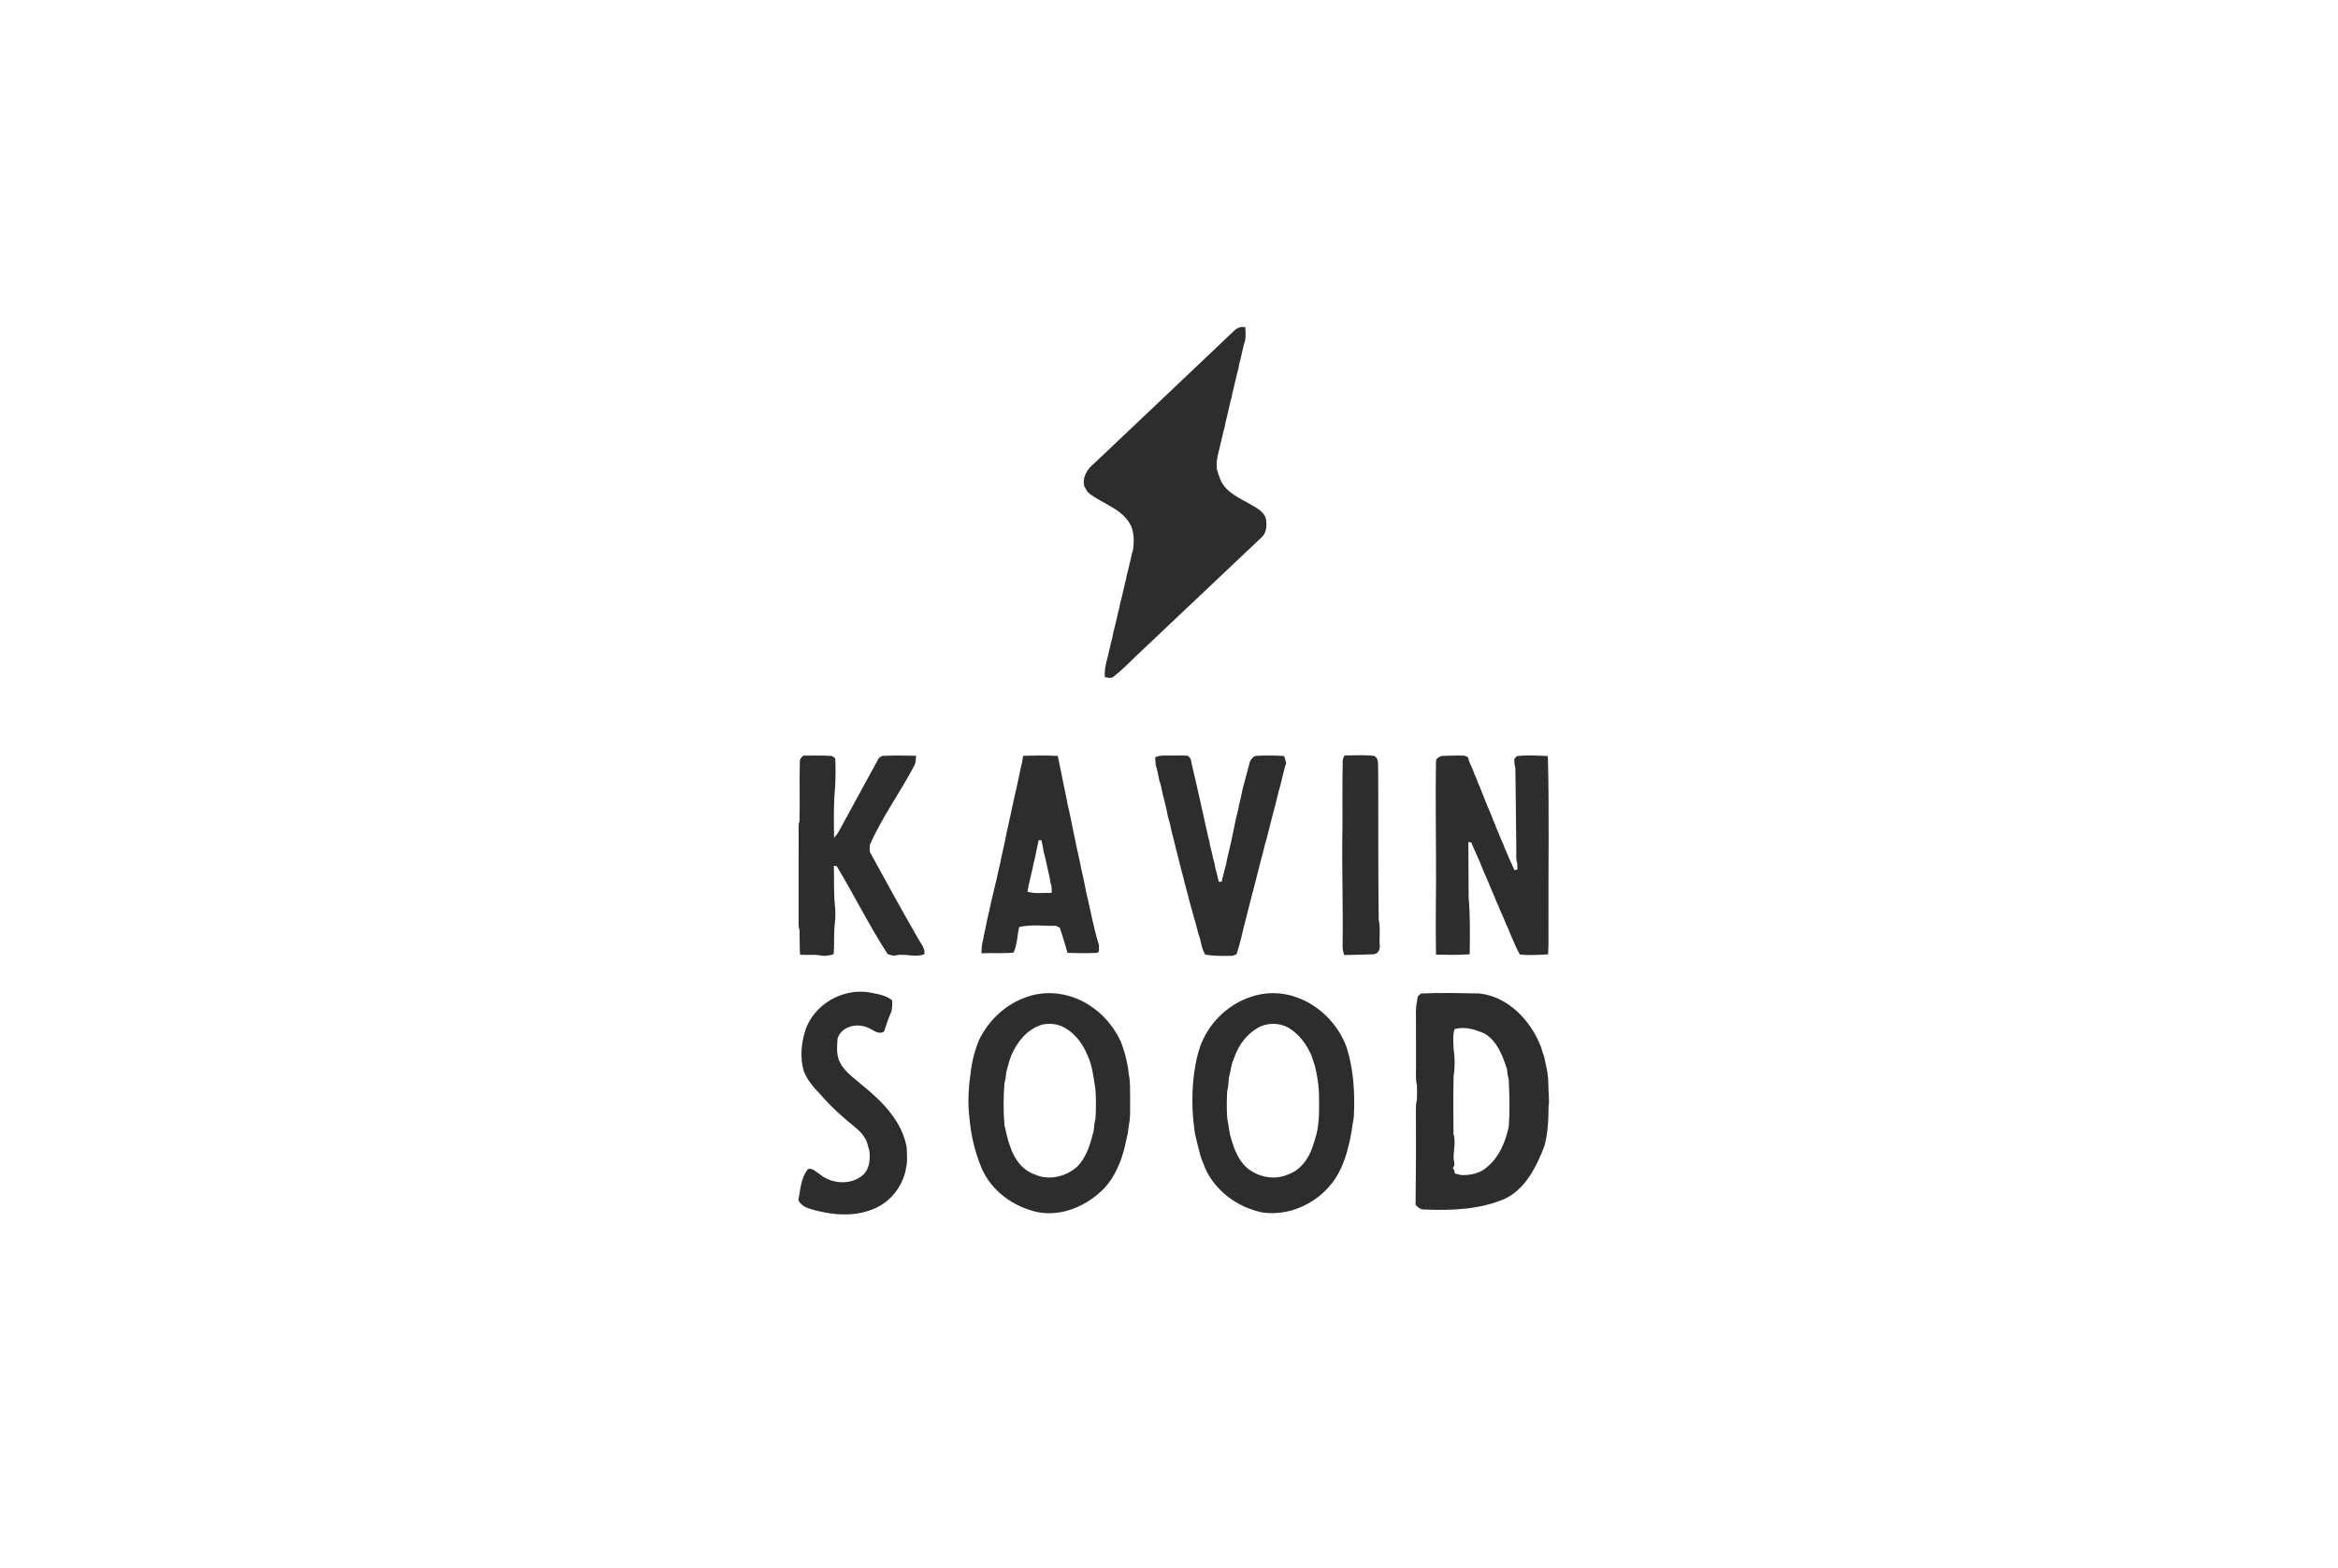
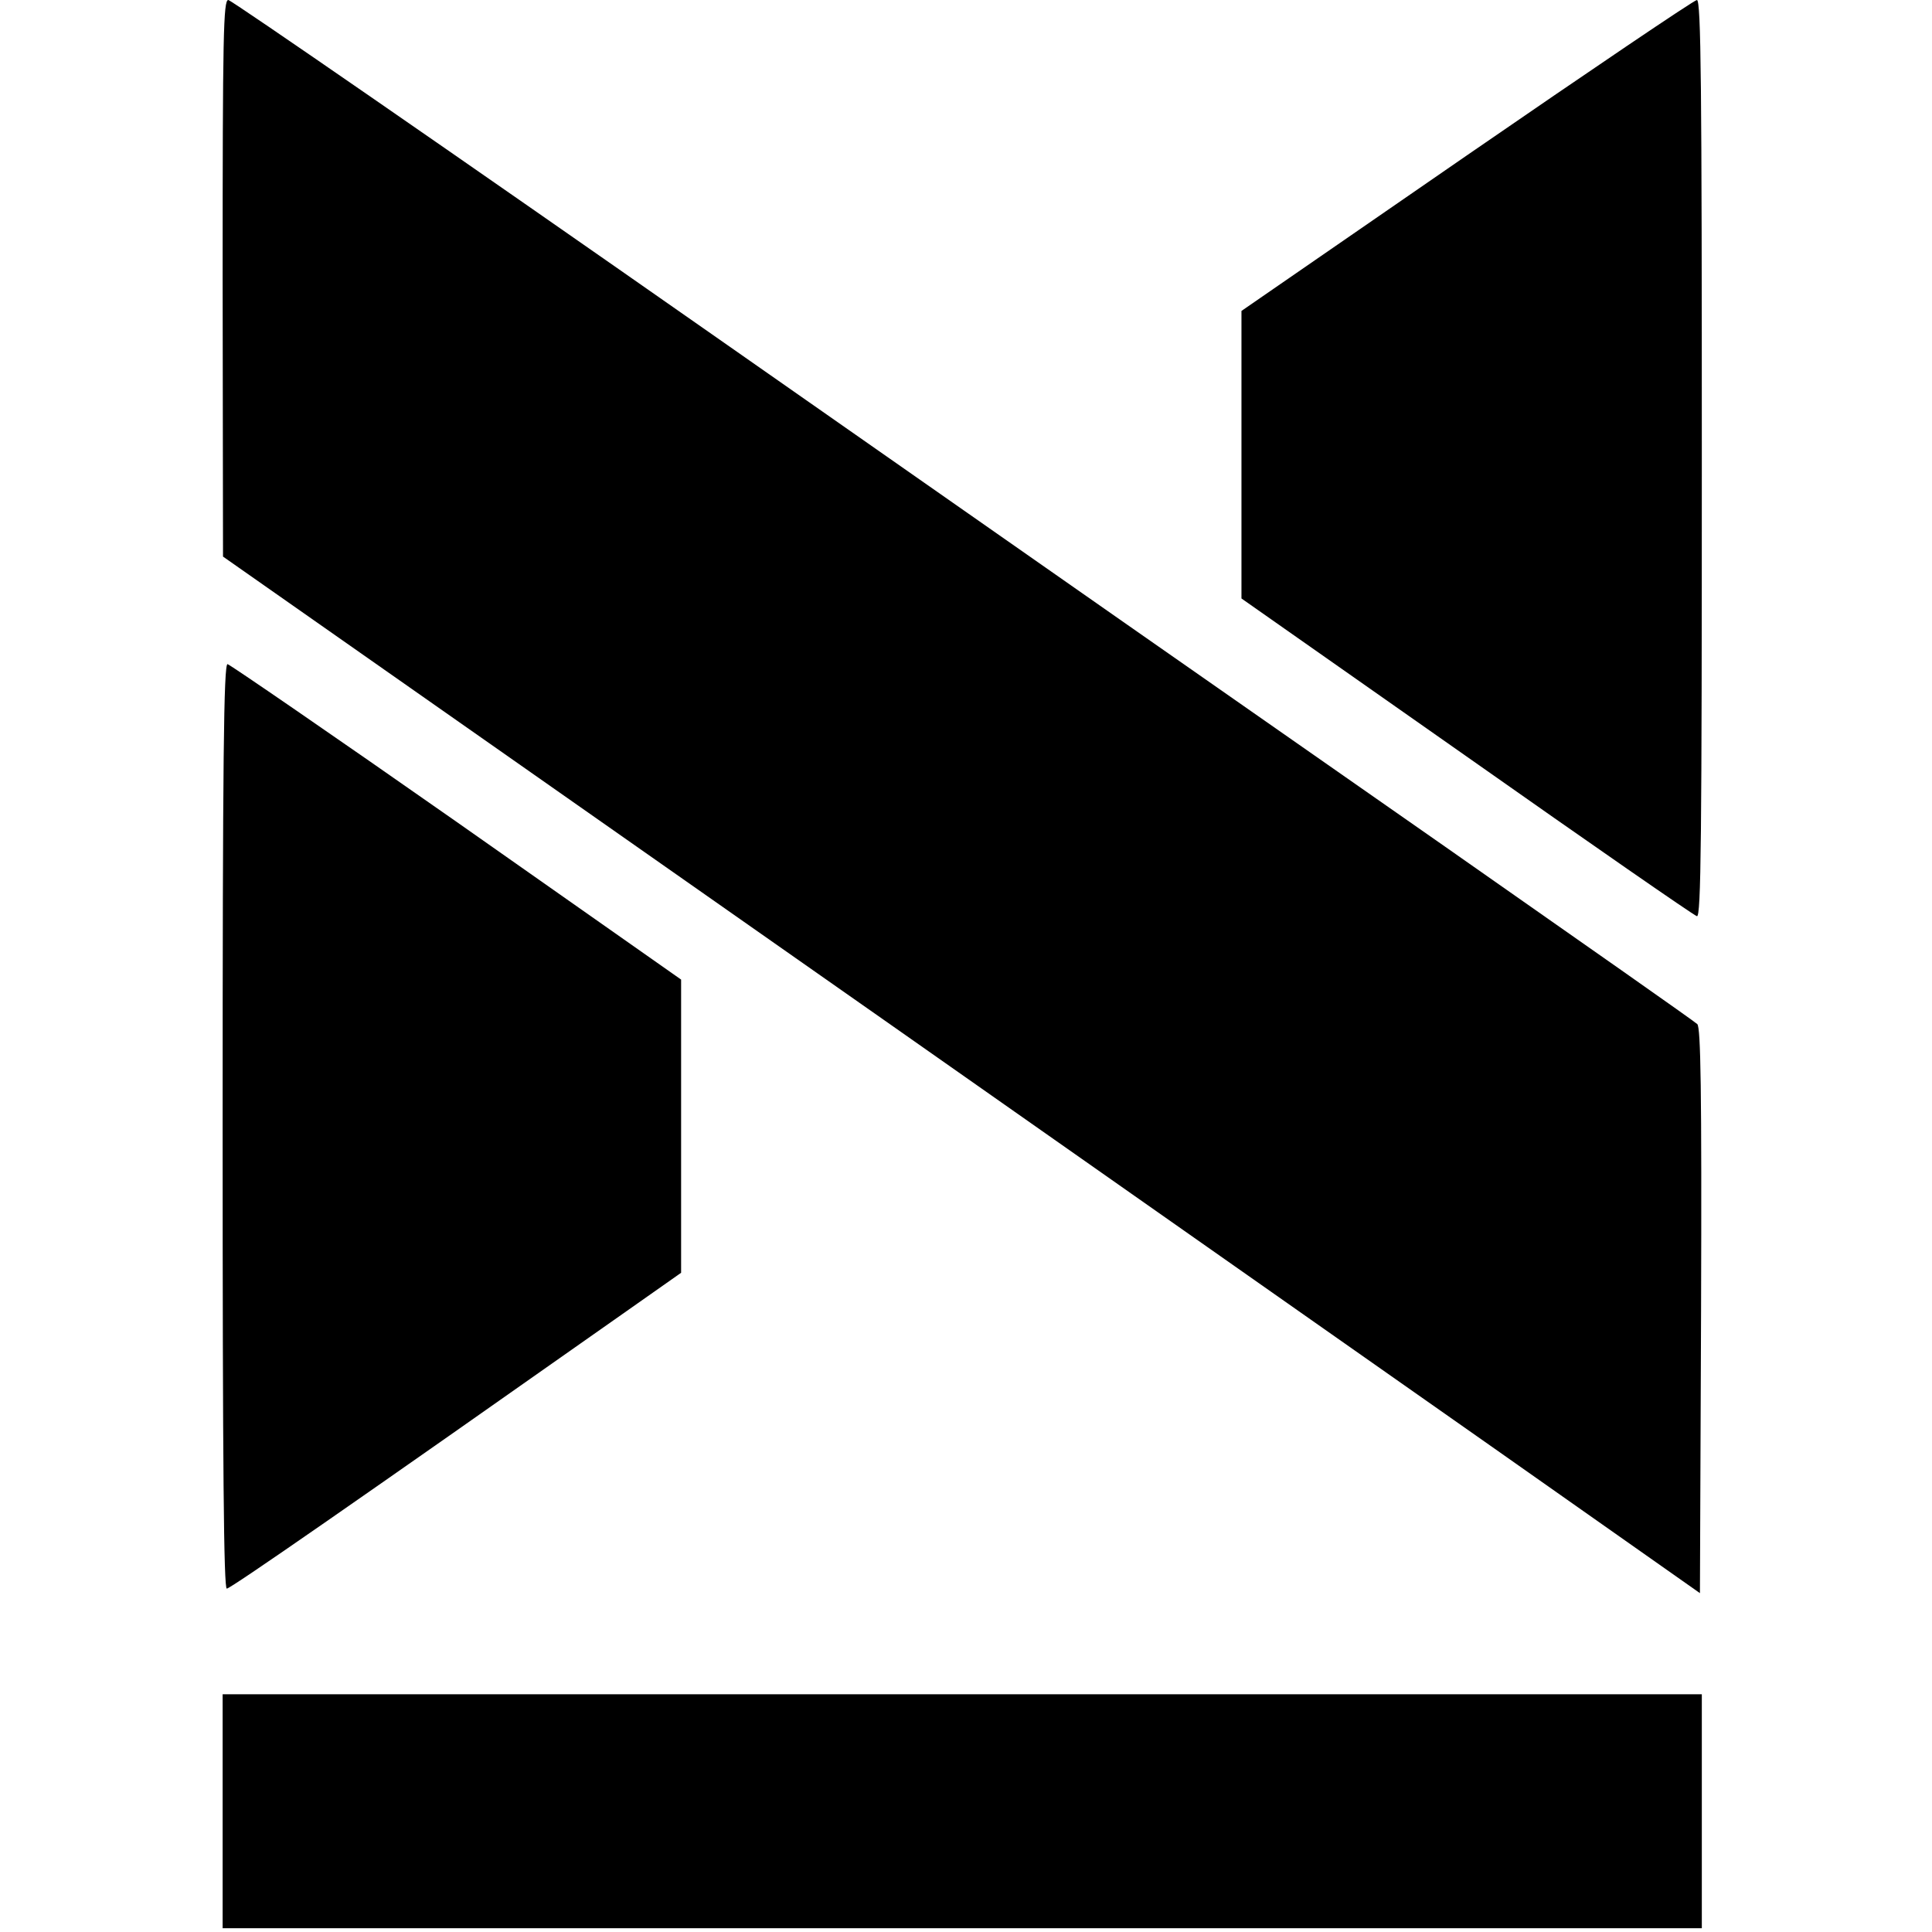
- <svg xmlns="http://www.w3.org/2000/svg" width="1375pt" height="922pt" viewBox="0 0 1375 922" version="1.1" id="svg34">
-   <defs id="defs38" />
-   <g id="#2d2d2dff">
-     <path fill="#2d2d2d" opacity="1.00" d=" M 725.65 194.70 C 727.42 192.86 729.81 191.91 732.36 192.47 C 732.58 195.01 732.65 197.56 732.33 200.10 C 730.79 204.62 730.22 209.42 728.81 213.98 C 728.61 215.02 728.43 216.06 728.26 217.11 C 727.21 220.34 726.74 223.71 725.80 226.96 C 725.51 228.31 725.28 229.68 724.84 230.99 C 724.62 232.02 724.43 233.06 724.25 234.10 C 723.20 237.31 722.74 240.67 721.85 243.92 C 721.53 245.28 721.26 246.65 720.83 247.97 C 720.62 249.01 720.43 250.06 720.25 251.11 C 719.24 254.33 718.73 257.68 717.83 260.94 C 717.52 262.28 717.26 263.64 716.88 264.96 C 715.94 268.60 715.16 272.33 715.68 276.11 C 716.29 278.12 716.91 280.15 717.71 282.11 C 721.11 290.09 729.61 293.15 736.51 297.31 C 740.23 299.32 744.78 302.20 744.70 306.98 C 745.11 310.46 744.36 314.17 741.53 316.48 C 717.19 339.48 692.89 362.54 668.53 385.53 C 664.07 389.75 659.82 394.22 654.97 397.99 C 653.47 399.24 651.47 398.56 649.76 398.30 C 649.46 395.12 650.05 391.99 650.80 388.92 C 652.08 384.33 652.89 379.62 654.20 375.04 C 654.38 373.98 654.57 372.93 654.76 371.89 C 655.75 368.66 656.30 365.31 657.19 362.06 C 657.46 360.69 657.73 359.34 658.17 358.02 C 658.36 356.98 658.56 355.94 658.76 354.91 C 659.75 351.67 660.29 348.31 661.17 345.05 C 661.44 343.69 661.73 342.34 662.17 341.02 C 662.36 339.98 662.55 338.94 662.76 337.90 C 663.74 334.66 664.29 331.30 665.18 328.03 C 665.44 326.67 665.70 325.30 666.22 324.01 C 667.03 319.29 667.11 314.33 665.37 309.80 C 660.68 299.33 648.45 296.53 640.12 289.90 C 639.11 288.75 638.47 287.34 637.67 286.06 C 636.36 280.63 639.49 275.79 643.55 272.54 C 670.96 246.64 698.27 220.64 725.65 194.70 Z" id="path13" />
-     <path fill="#2d2d2d" opacity="1.00" d=" M 472.40 444.48 C 477.99 444.47 483.59 444.29 489.18 444.67 C 489.69 445.01 490.70 445.69 491.21 446.03 C 491.56 451.70 491.39 457.39 491.15 463.07 C 490.16 472.92 490.40 482.92 490.53 492.82 C 491.57 491.72 492.47 490.51 493.23 489.20 C 501.10 474.76 509.02 460.34 516.87 445.88 C 517.35 445.58 518.31 444.96 518.79 444.65 C 525.41 444.33 532.04 444.39 538.67 444.56 C 538.67 446.39 538.62 448.26 537.91 449.99 C 529.59 465.83 518.94 480.38 511.63 496.77 C 511.59 498.26 511.22 499.82 511.65 501.29 C 520.89 518.27 530.26 535.20 539.87 551.99 C 541.48 554.95 544.09 557.62 543.70 561.26 C 538.29 563.48 532.60 560.75 527.06 561.94 C 525.29 562.40 523.62 561.79 522.00 561.19 C 511.17 544.49 502.37 526.59 492.11 509.55 C 491.68 509.47 490.83 509.31 490.40 509.23 C 490.66 517.45 490.17 525.75 491.17 533.92 C 491.30 536.70 491.40 539.50 491.07 542.29 C 490.20 548.57 490.79 554.94 490.31 561.26 C 487.88 562.02 485.32 562.60 482.78 562.05 C 478.72 561.31 474.59 561.95 470.50 561.56 C 470.25 556.69 470.34 551.82 470.20 546.95 C 469.86 546.01 469.68 545.05 469.66 544.06 C 469.72 524.72 469.69 505.37 469.68 486.03 C 469.70 485.02 469.87 484.03 470.18 483.07 C 470.51 471.35 470.04 459.63 470.41 447.92 C 470.24 446.40 471.53 445.49 472.40 444.48 Z" id="path15" />
-     <path fill="#2d2d2d" opacity="1.00" d=" M 601.70 444.58 C 608.50 444.42 615.31 444.29 622.10 444.66 C 623.34 450.79 624.60 456.92 625.85 463.05 C 626.25 464.69 626.53 466.35 626.87 468.02 C 627.27 469.66 627.54 471.33 627.86 473.01 C 629.36 479.33 630.56 485.71 631.87 492.06 C 632.35 493.68 632.59 495.34 632.88 497.01 C 634.02 501.64 634.92 506.33 635.87 511.01 C 636.98 515.66 637.97 520.35 638.85 525.06 C 641.41 535.36 643.07 545.92 646.36 556.02 C 646.02 557.57 647.17 560.65 644.64 560.52 C 639.04 560.80 633.40 560.68 627.80 560.50 C 627.31 558.61 626.75 556.76 626.20 554.91 C 625.21 551.86 624.34 548.78 623.30 545.76 C 622.78 545.49 621.74 544.94 621.22 544.66 C 613.96 544.71 606.53 543.66 599.40 545.32 C 598.22 550.30 598.28 555.57 596.13 560.33 C 589.83 561.02 583.49 560.41 577.18 560.75 C 577.34 558.16 577.31 555.52 578.12 553.04 C 578.42 551.37 578.67 549.70 579.11 548.07 C 579.67 545.34 580.26 542.62 580.80 539.90 C 581.61 536.93 582.22 533.91 582.80 530.90 C 584.04 526.30 584.91 521.62 586.16 517.02 C 586.78 514.03 587.34 511.02 588.16 508.07 C 588.67 505.35 589.27 502.65 589.89 499.95 C 591.08 495.00 591.84 489.94 593.10 485.01 C 593.42 483.34 593.74 481.68 594.16 480.05 C 595.46 474.04 596.72 468.01 598.14 462.03 C 598.69 459.32 599.30 456.63 599.85 453.92 C 600.29 451.97 600.61 450.00 601.17 448.09 C 601.35 446.92 601.53 445.75 601.70 444.58 M 610.77 494.28 C 610.55 495.83 610.24 497.36 609.83 498.88 C 609.20 501.91 608.68 504.97 607.83 507.95 C 607.62 508.99 607.43 510.05 607.24 511.11 C 606.41 514.04 605.91 517.06 605.14 520.01 C 604.76 521.50 604.50 523.00 604.28 524.53 C 608.89 525.90 613.76 525.05 618.50 525.25 C 618.55 523.17 618.61 521.04 617.77 519.11 C 617.57 518.02 617.40 516.94 617.23 515.87 C 616.74 513.92 616.36 511.96 615.91 510.01 C 615.56 508.37 615.24 506.73 614.84 505.11 C 614.49 503.68 614.16 502.26 613.76 500.85 C 613.44 498.60 612.96 496.38 612.42 494.18 L 610.77 494.28 Z" id="path17" />
-     <path fill="#2d2d2d" opacity="1.00" d=" M 679.34 445.57 C 681.97 444.04 685.08 444.52 687.99 444.45 C 691.29 444.53 694.59 444.29 697.89 444.50 C 699.19 444.50 699.77 445.84 700.34 446.80 C 701.69 453.57 703.53 460.24 704.91 467.01 C 705.27 468.34 705.53 469.68 705.83 471.04 C 706.21 472.68 706.54 474.33 706.91 475.99 C 707.27 477.33 707.53 478.68 707.85 480.04 C 708.24 481.68 708.54 483.34 708.89 485.01 C 709.81 488.26 710.21 491.64 711.24 494.86 C 711.42 495.93 711.60 497.00 711.79 498.08 C 712.83 501.28 713.20 504.65 714.25 507.85 C 714.43 508.90 714.62 509.95 714.83 511.01 C 715.25 512.33 715.56 513.67 715.92 515.02 C 716.21 516.22 716.49 517.43 716.76 518.65 L 718.43 518.74 C 718.96 516.49 719.50 514.25 720.14 512.04 C 720.45 510.68 720.77 509.35 721.18 508.03 C 721.36 506.98 721.55 505.94 721.75 504.90 C 723.65 497.29 725.26 489.60 726.81 481.90 C 727.30 479.95 727.70 477.99 728.20 476.04 C 728.36 475.27 728.66 473.72 728.82 472.94 C 729.68 469.99 730.16 466.94 730.84 463.95 C 731.28 462.32 731.67 460.68 732.14 459.06 C 733.07 455.37 734.11 451.70 735.09 448.02 C 735.91 446.40 737.14 444.69 739.13 444.58 C 744.47 444.35 749.85 444.35 755.20 444.71 C 755.66 446.10 756.08 447.51 756.42 448.96 C 755.85 450.28 755.49 451.68 755.18 453.10 C 754.83 454.42 754.50 455.76 754.19 457.10 C 753.82 458.42 753.50 459.76 753.22 461.11 C 752.76 462.73 752.36 464.37 751.88 466.00 C 751.55 467.32 751.26 468.67 750.90 469.99 C 750.56 471.31 750.27 472.66 749.91 473.98 C 749.53 475.28 749.21 476.61 748.84 477.92 C 747.70 482.67 746.35 487.37 745.23 492.13 C 744.76 493.74 744.36 495.39 743.87 497.00 C 743.55 498.32 743.25 499.65 742.90 500.98 C 742.54 502.28 742.21 503.61 741.83 504.93 C 740.35 510.99 738.69 517.01 737.20 523.07 C 736.72 524.70 736.33 526.35 735.89 528.00 C 735.55 529.31 735.25 530.65 734.88 531.96 C 734.53 533.28 734.22 534.61 733.86 535.94 C 733.53 537.26 733.23 538.61 732.87 539.94 C 732.53 541.26 732.21 542.60 731.83 543.92 C 731.50 545.25 731.18 546.59 730.85 547.94 C 730.52 549.26 730.26 550.61 729.90 551.94 C 729.53 553.27 729.21 554.63 728.85 555.97 C 728.35 557.74 727.80 559.50 727.26 561.26 C 726.72 561.50 725.63 561.97 725.08 562.21 C 719.63 562.34 714.16 562.47 708.78 561.52 C 706.45 557.75 706.38 553.18 704.75 549.15 C 704.25 547.06 703.71 545.00 703.15 542.95 C 702.37 540.65 701.76 538.31 701.18 535.97 C 700.71 534.35 700.28 532.72 699.79 531.12 C 698.97 527.70 698.03 524.32 697.13 520.93 C 696.74 519.63 696.43 518.29 696.14 516.98 C 695.68 515.33 695.26 513.68 694.81 512.05 C 694.49 510.72 694.17 509.39 693.82 508.09 C 693.49 506.75 693.17 505.42 692.82 504.10 C 692.49 502.76 692.17 501.43 691.81 500.11 C 691.49 498.76 691.17 497.41 690.82 496.09 C 690.49 494.74 690.17 493.41 689.82 492.09 C 689.49 490.75 689.15 489.41 688.79 488.10 C 688.58 487.05 688.37 486.02 688.18 484.99 C 687.67 483.36 687.26 481.70 686.80 480.07 C 686.03 475.70 684.89 471.40 683.79 467.10 C 683.33 464.34 682.68 461.61 681.78 458.96 C 681.14 455.99 680.68 452.98 679.70 450.10 C 679.55 448.59 679.44 447.07 679.34 445.57 Z" id="path19" />
-     <path fill="#2d2d2d" opacity="1.00" d=" M 790.71 444.38 C 796.35 444.36 802.04 444.01 807.67 444.54 C 810.53 445.13 810.46 448.72 810.50 451.01 C 810.70 481.02 810.43 511.03 810.83 541.04 C 811.99 545.94 811.09 551.06 811.41 556.06 C 811.85 558.40 810.40 561.20 807.83 561.33 C 802.08 561.62 796.31 561.62 790.56 561.78 C 789.93 559.89 789.50 557.94 789.61 555.96 C 789.93 532.65 789.05 509.34 789.51 486.03 C 789.59 473.31 789.36 460.59 789.66 447.87 C 789.56 446.60 790.22 445.49 790.71 444.38 Z" id="path21" />
-     <path fill="#2d2d2d" opacity="1.00" d=" M 847.79 444.66 C 852.16 444.52 856.54 444.33 860.92 444.51 C 861.90 444.56 862.73 444.98 863.41 445.78 C 864.02 448.27 865.24 450.55 866.25 452.91 C 866.78 454.63 867.48 456.30 868.31 457.91 C 868.85 459.62 869.48 461.30 870.29 462.91 C 871.73 466.66 873.31 470.35 874.75 474.10 C 875.60 476.02 876.37 477.98 877.22 479.92 C 877.78 481.62 878.45 483.28 879.25 484.91 C 879.79 486.62 880.47 488.30 881.29 489.92 C 882.14 492.29 883.14 494.62 884.21 496.91 C 884.76 498.63 885.47 500.30 886.30 501.92 C 887.57 505.30 889.26 508.51 890.64 511.85 C 891.07 511.77 891.95 511.61 892.39 511.52 C 892.36 510.29 892.34 509.07 892.32 507.86 C 891.38 505.34 891.83 502.61 891.76 499.99 C 891.55 483.96 891.46 467.94 891.21 451.91 C 890.72 450.16 890.56 448.35 890.56 446.55 C 890.91 446.11 891.63 445.21 891.98 444.77 C 898.06 444.11 904.21 444.43 910.32 444.73 C 911.18 477.47 910.54 510.27 910.66 543.04 C 910.58 549.14 910.84 555.25 910.46 561.36 C 904.92 561.73 899.36 562.06 893.83 561.49 C 892.49 559.04 891.24 556.54 890.24 553.94 C 889.18 551.62 888.14 549.30 887.25 546.92 C 886.16 544.62 885.15 542.28 884.24 539.91 C 883.15 537.60 882.14 535.26 881.21 532.90 C 880.15 530.59 879.19 528.25 878.24 525.90 C 877.22 523.58 876.20 521.26 875.29 518.90 C 874.40 516.98 873.62 515.03 872.78 513.11 C 871.98 511.02 871.07 508.97 870.23 506.91 C 868.99 504.33 868.04 501.61 866.73 499.07 C 866.25 497.88 865.77 496.70 865.29 495.53 C 864.86 495.47 863.99 495.37 863.55 495.31 C 863.64 506.21 863.64 517.12 863.72 528.02 C 864.71 539.09 864.48 550.24 864.34 561.34 C 857.75 561.84 851.12 561.66 844.53 561.56 C 844.15 542.06 844.71 522.56 844.52 503.06 C 844.49 484.81 844.20 466.55 844.51 448.31 C 844.28 446.21 846.17 445.35 847.79 444.66 Z" id="path23" />
-     <path fill="#2d2d2d" opacity="1.00" d=" M 473.68 605.85 C 478.81 590.89 495.27 581.35 510.80 583.69 C 515.58 584.61 520.73 585.21 524.64 588.38 C 524.75 590.90 524.90 593.53 523.89 595.92 C 523.27 597.28 522.71 598.67 522.20 600.07 C 521.74 601.36 521.31 602.66 520.89 603.97 C 520.27 605.02 520.49 606.99 518.97 607.26 C 516.01 608.27 513.52 605.88 511.00 604.77 C 504.57 601.53 495.01 603.38 492.58 610.86 C 492.31 614.86 491.91 618.97 493.13 622.87 C 495.40 629.66 501.77 633.64 506.87 638.16 C 518.67 647.70 530.46 659.37 533.25 674.94 C 533.33 678.93 533.85 683.02 532.90 686.95 C 532.66 687.98 532.45 689.02 532.24 690.07 C 531.88 691.08 531.54 692.10 531.22 693.13 C 528.17 701.06 521.95 707.76 514.05 711.01 C 501.96 716.22 488.22 714.70 475.95 710.97 C 473.32 710.15 470.88 708.59 469.55 706.12 C 470.66 699.87 471.01 692.74 475.21 687.68 C 477.97 686.88 480.05 689.51 482.20 690.80 C 489.16 696.49 500.28 697.26 507.32 691.33 C 511.41 687.80 511.88 681.94 511.28 676.92 C 510.79 675.29 510.37 673.66 509.91 672.04 C 508.68 668.63 506.24 665.89 503.51 663.59 C 495.96 657.52 488.71 651.02 482.37 643.67 C 478.47 639.69 474.81 635.34 472.71 630.12 C 470.41 622.20 471.19 613.63 473.68 605.85 Z" id="path25" />
-     <path fill="#2d2d2d" opacity="1.00" d=" M 602.07 587.12 C 614.59 581.90 629.42 583.91 640.65 591.32 C 648.85 596.43 655.18 604.17 659.26 612.88 C 660.23 615.58 661.16 618.30 661.90 621.08 C 662.32 622.70 662.61 624.33 662.96 625.98 C 663.46 627.96 663.61 630.01 663.86 632.05 C 664.90 636.60 664.47 641.34 664.66 645.98 C 664.48 651.30 665.05 656.73 663.87 661.96 C 663.61 663.64 663.41 665.35 663.21 667.06 C 662.30 670.32 661.80 673.68 660.90 676.95 C 660.36 678.67 659.80 680.39 659.26 682.13 C 656.91 688.33 653.85 694.39 649.19 699.19 C 639.21 709.39 624.43 715.84 610.06 712.98 C 595.97 709.89 582.86 700.45 577.21 686.91 C 573.36 677.72 571.03 667.84 570.17 657.92 C 568.89 648.35 569.71 638.56 571.10 629.05 C 571.69 624.64 572.74 620.30 574.16 616.08 C 574.71 614.66 575.25 613.23 575.75 611.80 C 581.15 600.75 590.48 591.50 602.07 587.12 M 612.68 602.77 C 604.16 605.37 598.09 612.91 594.74 620.87 C 593.51 624.08 592.67 627.41 591.80 630.74 C 591.58 632.80 591.37 634.88 590.77 636.88 C 590.07 645.25 590.03 653.68 590.75 662.05 C 591.78 666.35 592.65 670.71 594.24 674.87 C 596.54 681.78 601.31 688.29 608.39 690.79 C 616.61 694.57 626.65 692.29 633.30 686.45 C 639.08 680.75 641.31 672.66 643.24 665.03 C 643.46 662.69 643.62 660.34 644.26 658.08 C 644.63 652.36 644.62 646.61 644.25 640.89 C 643.17 634.23 642.56 627.36 639.74 621.13 C 637.02 614.29 632.39 607.88 625.80 604.36 C 621.83 602.18 617.05 601.76 612.68 602.77 Z" id="path27" />
-     <path fill="#2d2d2d" opacity="1.00" d=" M 735.16 586.54 C 743.93 583.39 753.82 583.40 762.56 586.67 C 776.38 591.49 787.49 603.09 792.23 616.89 C 796.12 629.88 796.92 643.57 796.19 657.04 C 795.19 663.01 794.51 669.08 792.84 674.94 C 791.90 679.03 790.47 683.01 788.80 686.86 C 781.18 704.43 761.13 716.22 742.05 713.13 C 727.78 710.12 714.73 700.59 708.73 687.13 C 708.14 685.43 707.46 683.76 706.76 682.12 C 706.43 681.10 706.11 680.09 705.78 679.10 C 704.71 675.10 703.78 671.06 702.81 667.04 C 700.70 653.53 700.65 639.55 703.11 626.08 C 703.55 623.66 704.09 621.25 704.79 618.89 C 705.11 617.87 705.42 616.86 705.72 615.85 C 710.49 602.33 721.57 591.17 735.16 586.54 M 739.50 604.74 C 733.34 608.38 728.72 614.38 726.27 621.07 C 725.76 622.34 725.29 623.65 724.78 624.94 C 723.92 627.86 723.51 630.89 722.74 633.85 C 722.46 636.50 722.43 639.21 721.72 641.81 C 721.41 647.24 721.37 652.70 721.78 658.13 C 722.66 662.05 722.81 666.12 724.11 669.96 C 725.90 676.12 728.34 682.48 733.22 686.86 C 739.85 692.47 749.64 694.47 757.67 690.78 C 764.79 688.30 769.50 681.75 771.85 674.85 C 772.17 673.86 772.49 672.89 772.83 671.92 C 773.30 670.30 773.75 668.67 774.24 667.06 C 776.03 659.86 775.81 652.39 775.72 645.03 C 775.74 638.90 774.71 632.81 773.27 626.87 C 772.58 624.87 771.91 622.87 771.28 620.87 C 768.47 614.44 764.15 608.48 758.11 604.76 C 752.49 601.42 745.12 601.38 739.50 604.74 Z" id="path29" />
-     <path fill="#2d2d2d" opacity="1.00" d=" M 835.69 584.41 C 847.15 583.86 858.61 584.18 870.07 584.38 C 887.16 586.31 900.37 600.45 906.28 615.89 C 906.89 617.92 907.52 619.95 908.25 621.96 C 908.42 622.97 908.62 623.99 908.83 625.01 C 909.92 629.24 910.62 633.62 910.60 637.99 C 910.51 642.35 911.43 646.68 910.71 651.03 C 910.70 658.79 910.35 666.60 908.26 674.13 C 907.76 675.39 907.28 676.67 906.78 677.94 C 902.34 688.69 896.03 699.84 885.13 705.11 C 870.36 711.53 853.87 712.13 838.01 711.47 C 835.73 711.61 833.87 710.37 832.51 708.70 C 832.75 690.79 832.81 672.87 832.72 654.96 C 832.73 652.32 832.51 649.62 833.26 647.06 C 833.44 644.01 833.44 640.95 833.26 637.90 C 832.43 635.01 832.80 631.99 832.76 629.04 C 832.74 617.68 832.79 606.32 832.72 594.95 C 832.61 591.99 833.49 589.13 833.76 586.20 C 834.24 585.75 835.21 584.86 835.69 584.41 M 855.42 605.40 C 854.28 609.15 854.77 613.13 854.87 616.99 C 855.70 622.22 855.72 627.79 854.87 633.03 C 854.63 644.36 854.75 655.70 854.81 667.04 C 856.29 671.66 854.79 676.51 854.89 681.22 C 854.89 683.14 856.22 685.53 854.35 686.99 C 855.11 687.92 855.53 689.01 855.61 690.26 C 856.71 690.55 857.84 690.85 858.97 691.18 C 864.69 691.50 870.81 690.18 875.04 686.08 C 881.85 680.25 885.35 671.63 887.25 663.08 C 888.06 653.69 887.70 644.24 887.29 634.84 C 886.69 632.89 886.44 630.87 886.26 628.85 C 883.71 621.02 880.47 612.22 872.95 607.90 C 867.57 605.53 861.22 603.60 855.42 605.40 Z" id="path31" />
+ <svg xmlns="http://www.w3.org/2000/svg" version="1.0" width="512pt" height="512pt" viewBox="0 0 512 512" preserveAspectRatio="xMidYMid meet">
+   <g transform="translate(0,512) scale(0.1,-0.1)" fill="#000000" stroke="none">
+     <path d="M590 4383 l1 -738 756 -530 c698 -489 1151 -807 2618 -1837 l540 -380 3 748 c2 590 -1 751 -10 760 -7 7 -308 218 -668 470 -360 251 -1230 859 -1933 1351 -702 491 -1284 893 -1292 893 -13 0 -15 -92 -15 -737z" />
+     <path d="M3887 4708 l-597 -412 0 -381 0 -381 597 -419 c328 -231 602 -421 610 -423 11 -3 13 204 13 1212 0 987 -2 1216 -13 1216 -7 0 -282 -186 -610 -412z" />
+     <path d="M590 2135 c0 -910 3 -1225 11 -1225 10 0 343 231 1049 728 l155 109 0 389 0 388 -595 418 c-327 229 -601 417 -607 418 -10 0 -13 -251 -13 -1225z" />
+     <path d="M590 320 l0 -310 1960 0 1960 0 0 310 0 310 -1960 0 -1960 0 0 -310z" />
  </g>
</svg>
